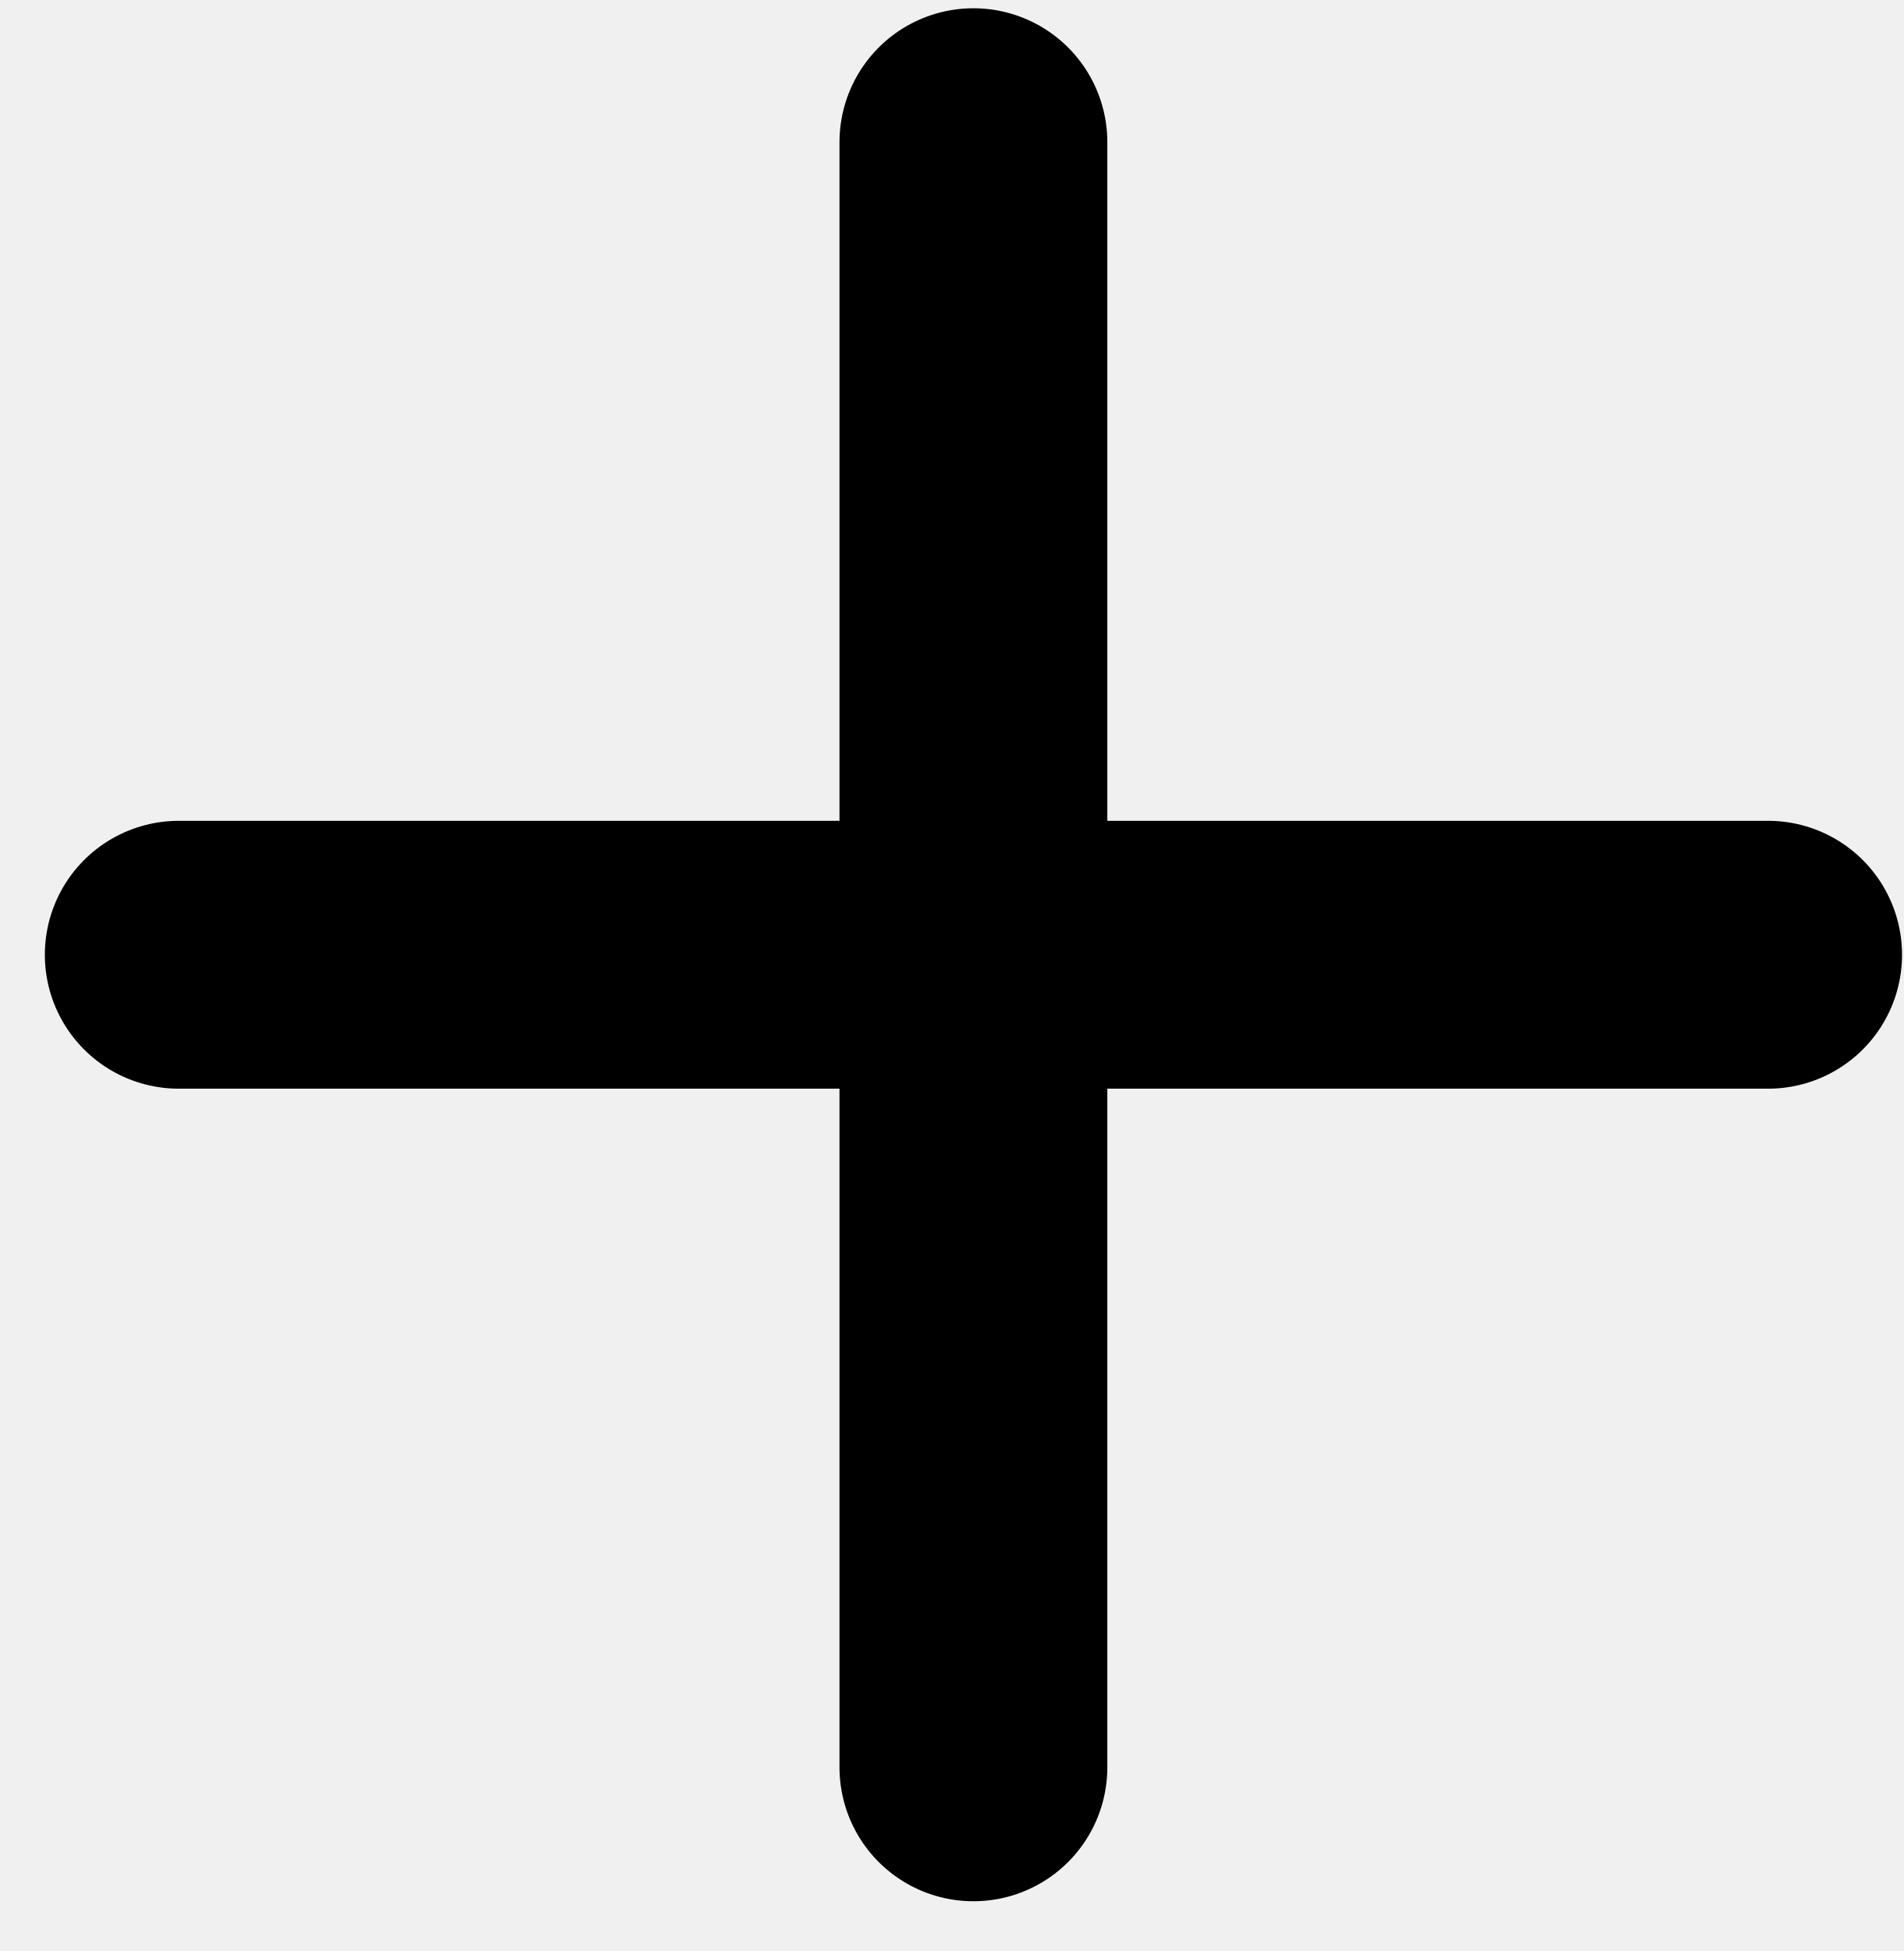
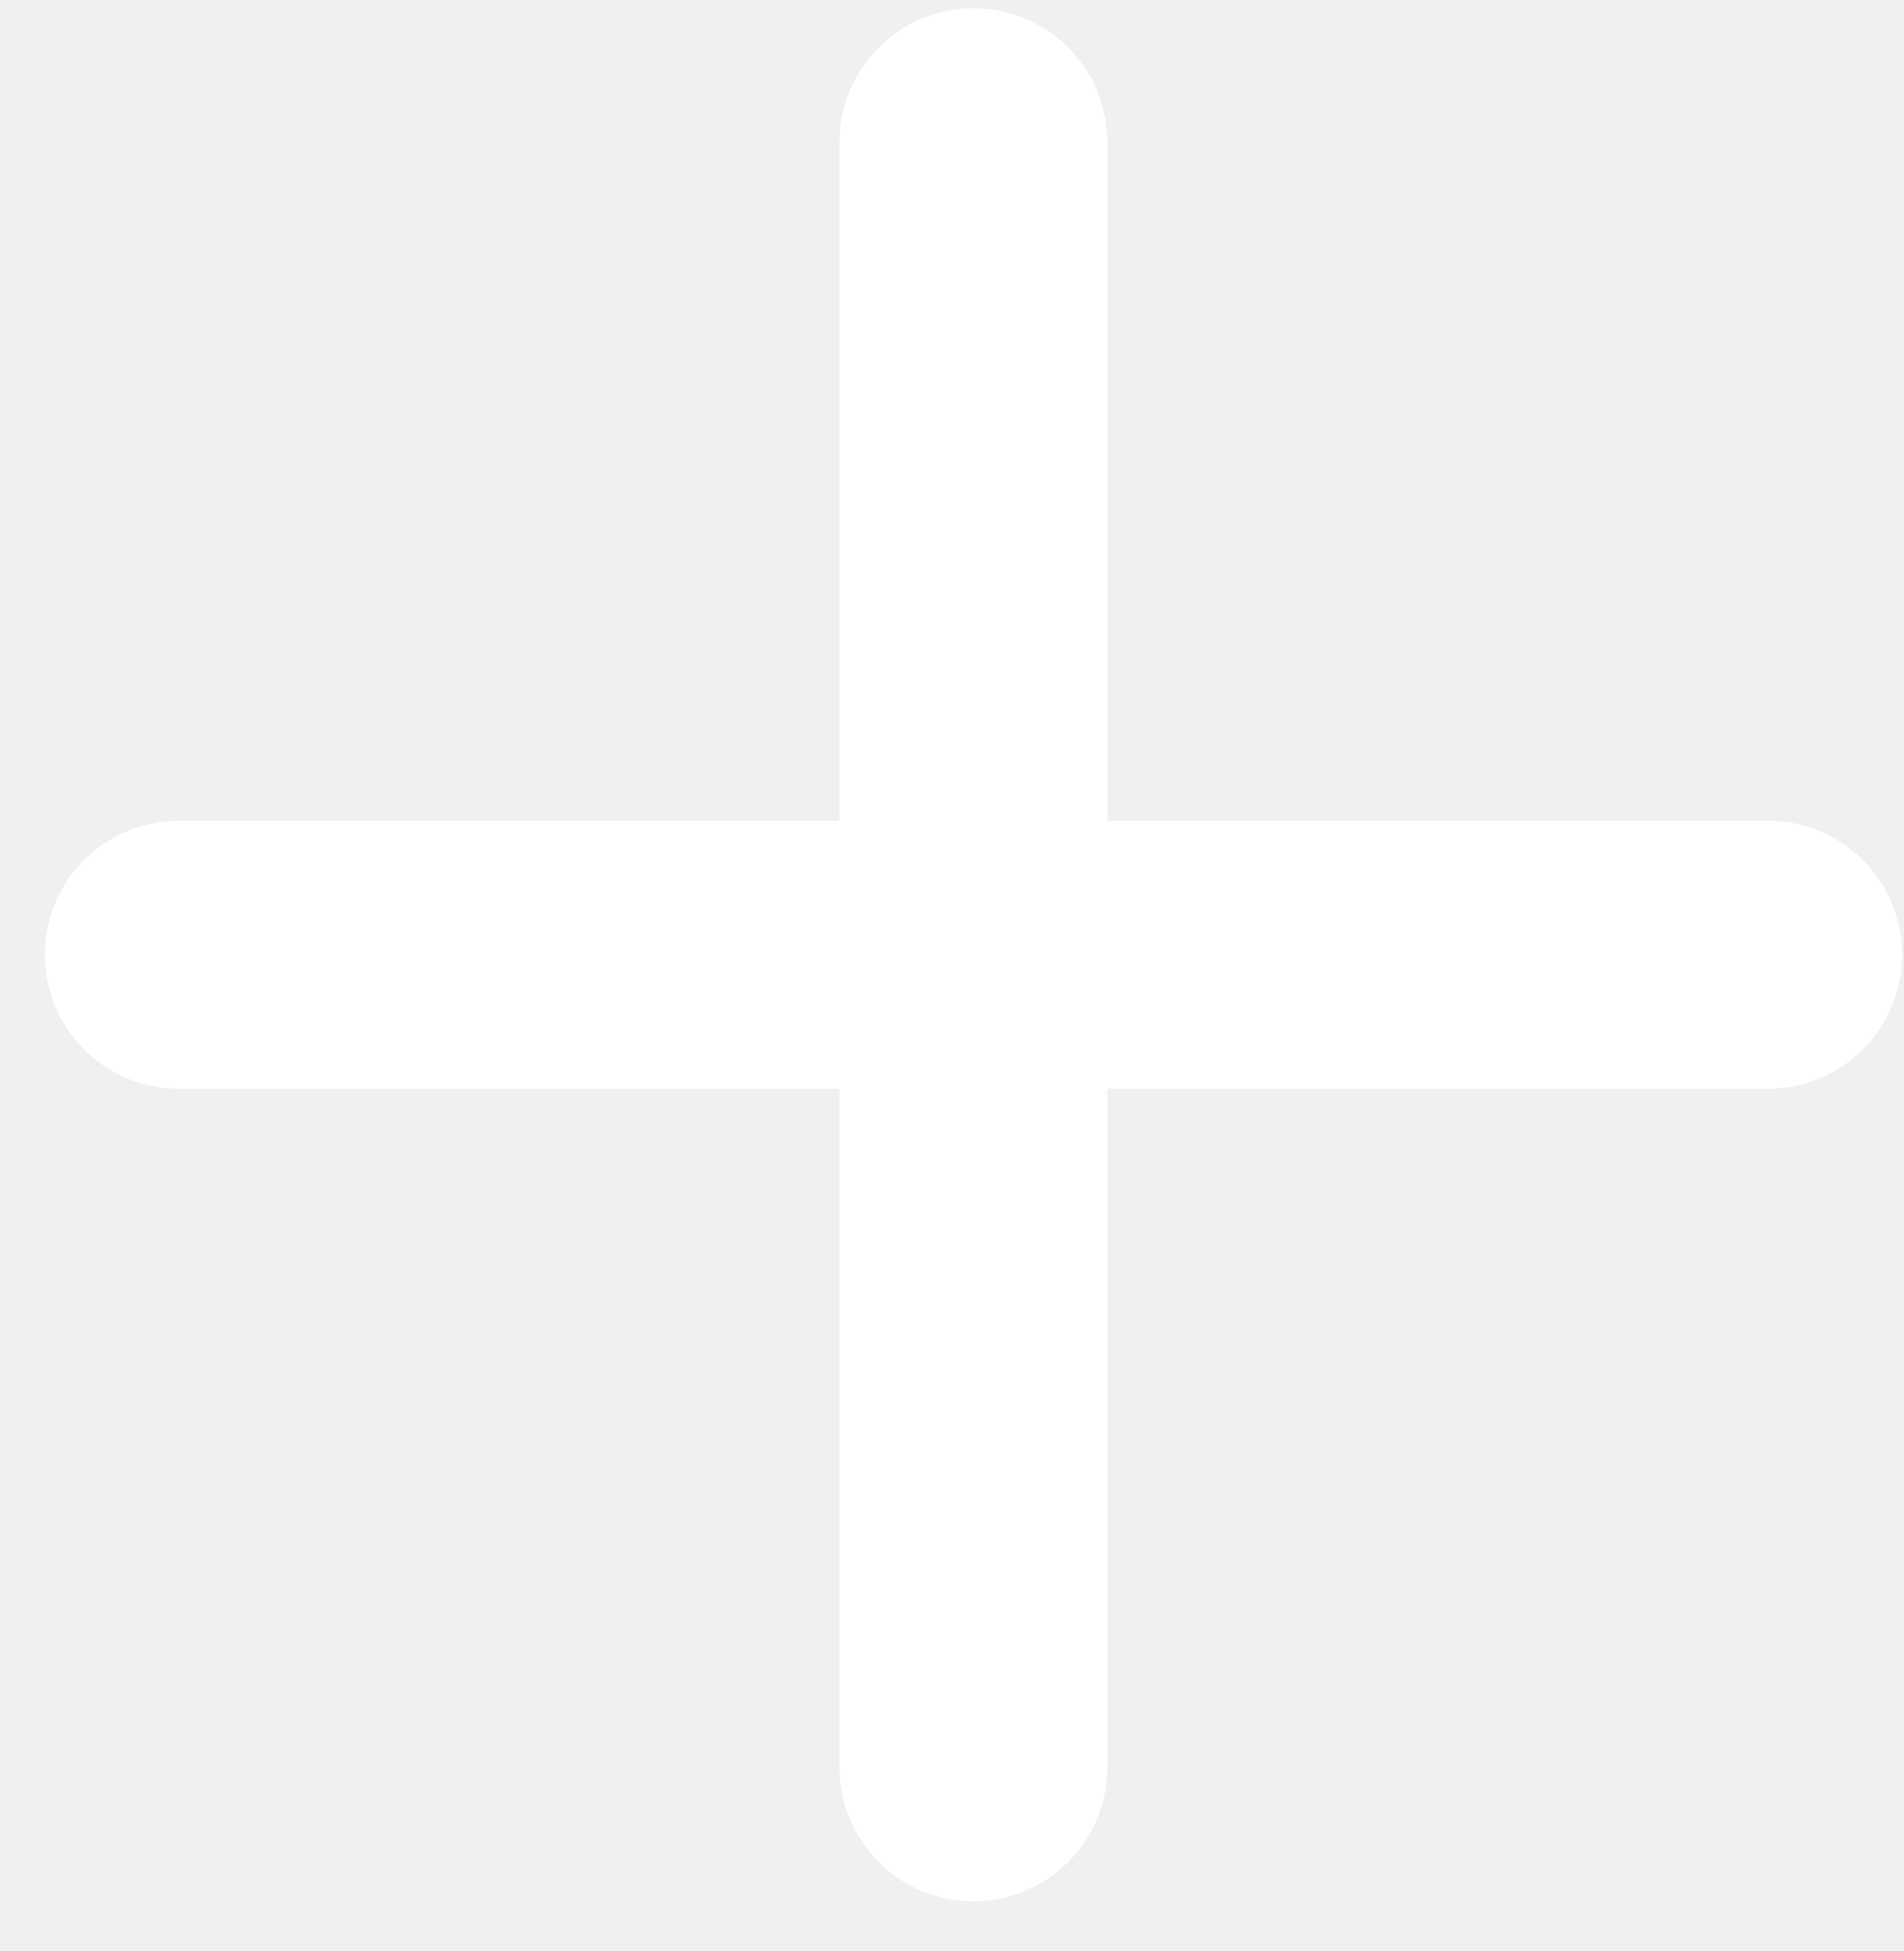
<svg xmlns="http://www.w3.org/2000/svg" width="40" height="41" viewBox="0 0 40 41" fill="none">
-   <path d="M3.757 20.064H37.16M20.458 2.988V37.14" stroke="black" stroke-width="5.629" stroke-linecap="round" stroke-linejoin="round" />
+   <path d="M3.757 20.064H37.16M20.458 2.988V37.14" stroke="white" stroke-width="5.629" stroke-linecap="round" stroke-linejoin="round" />
</svg>
